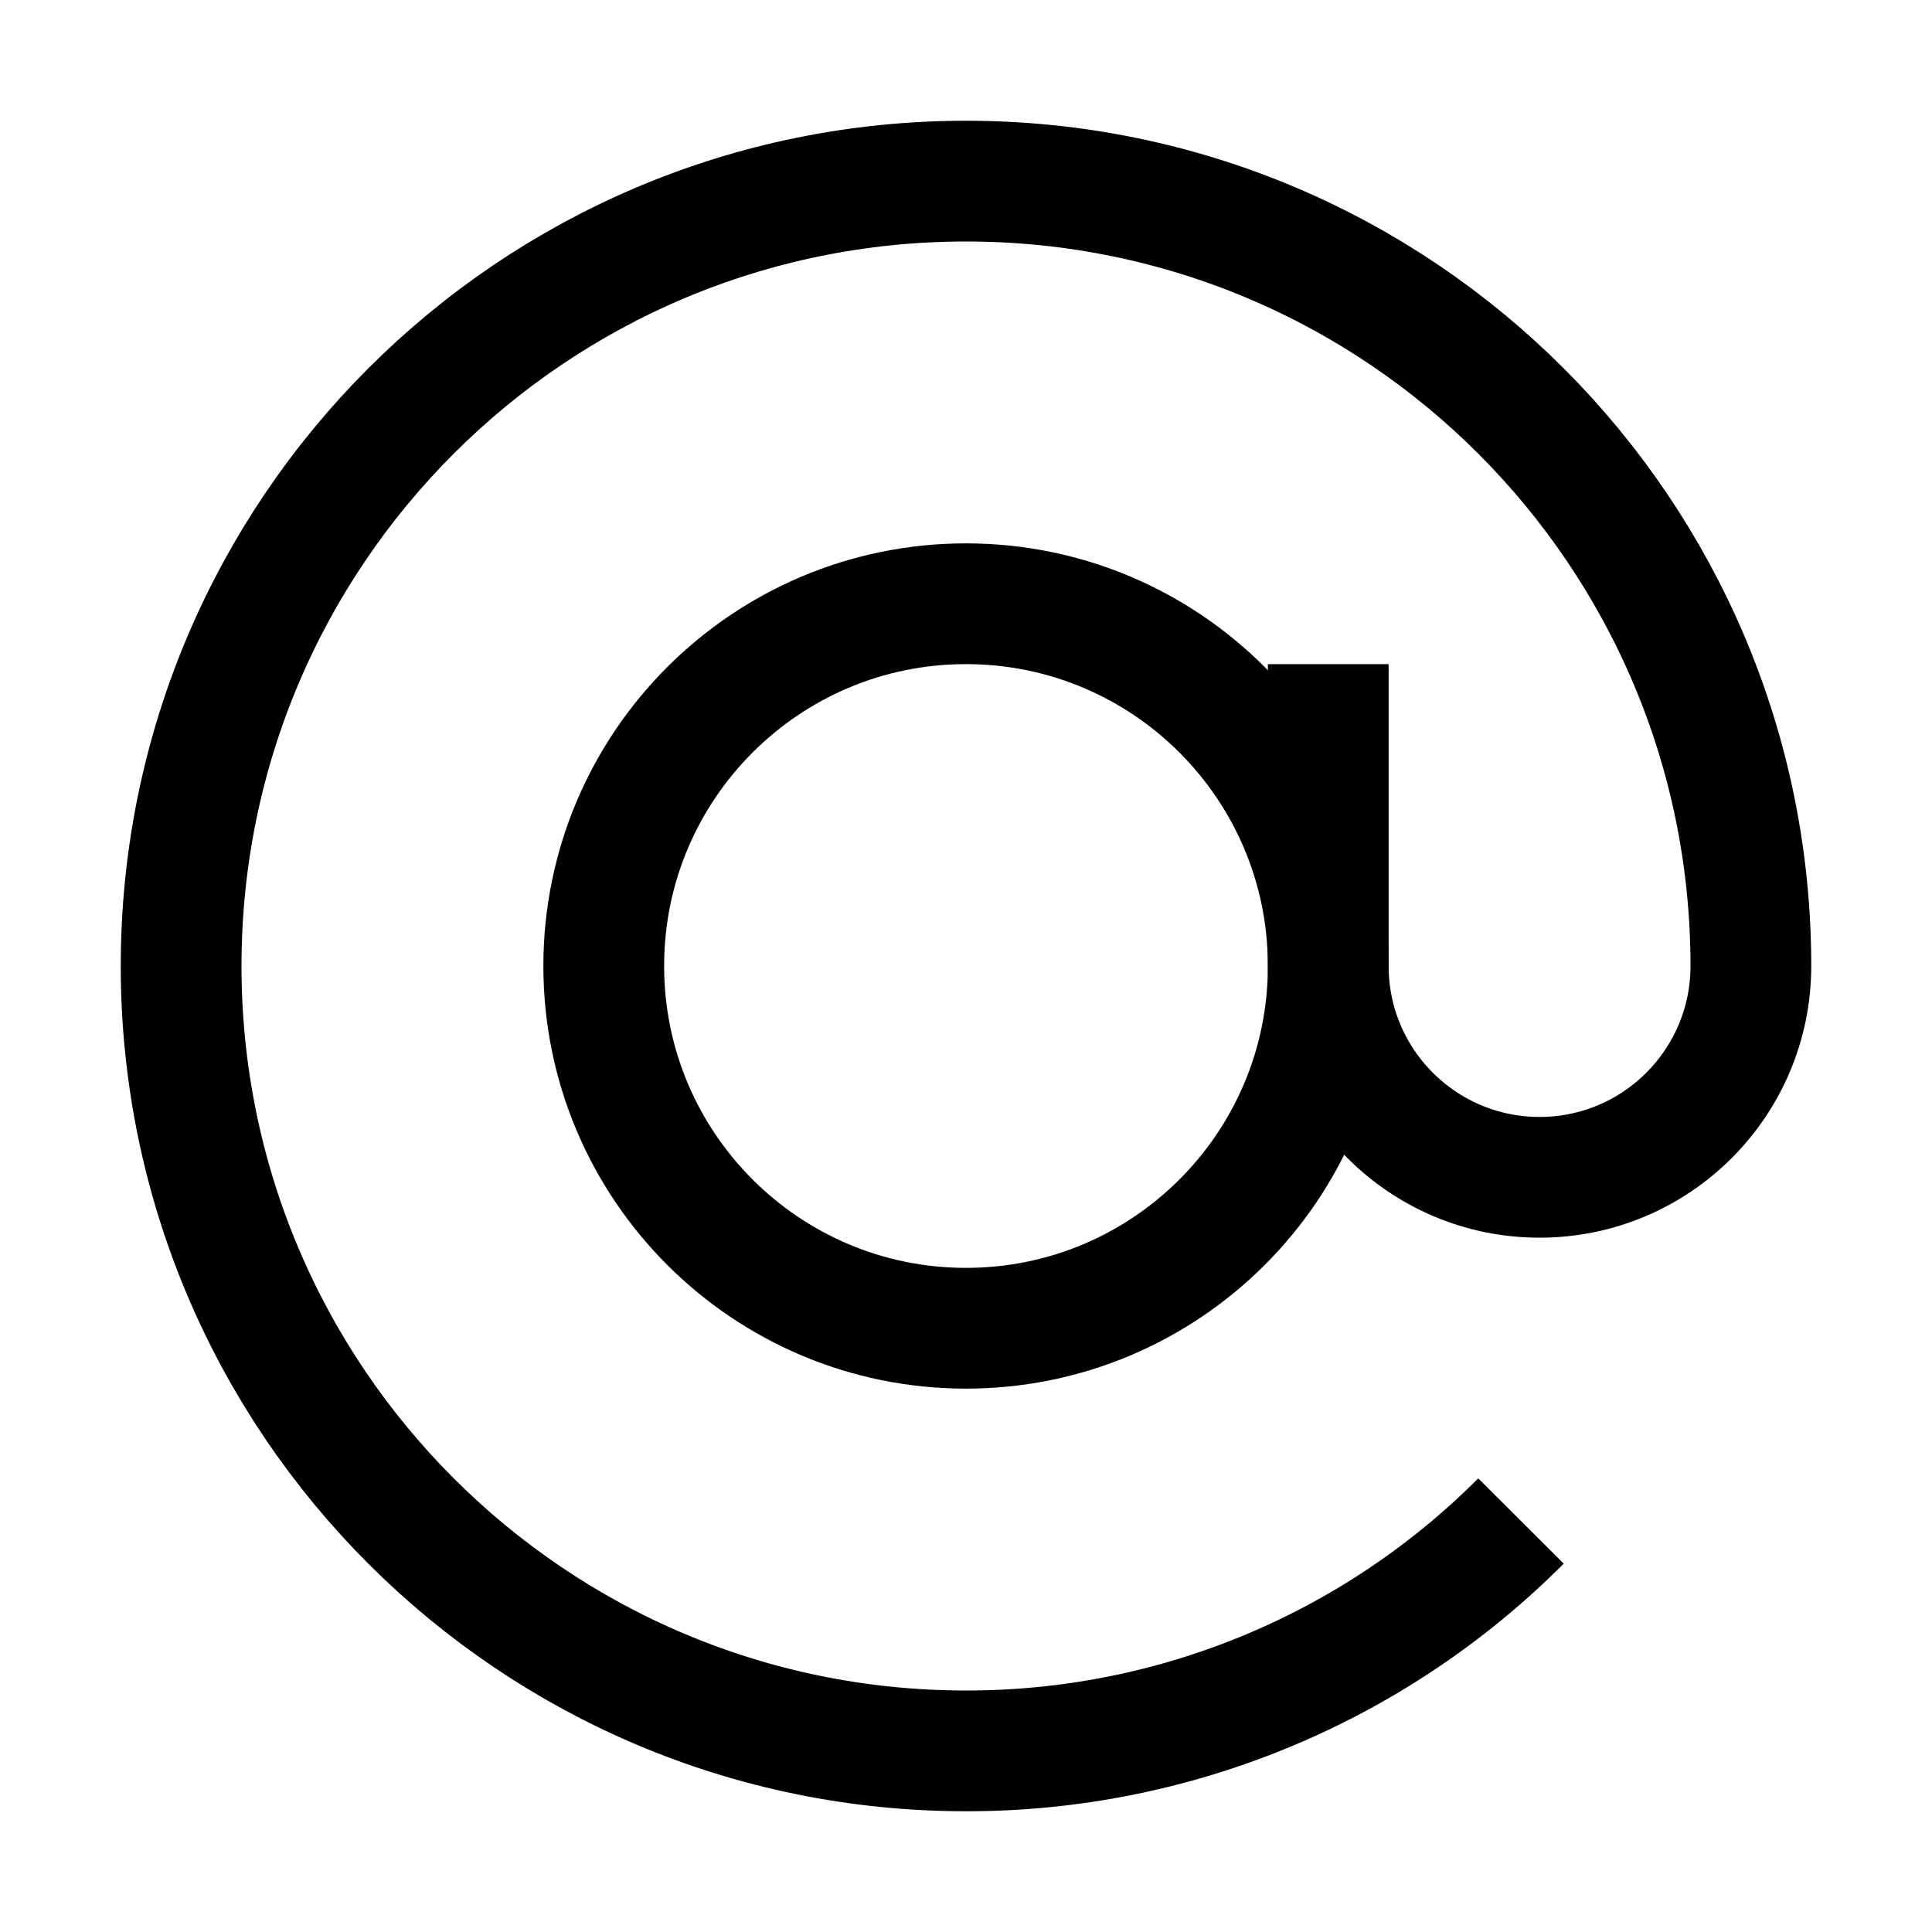
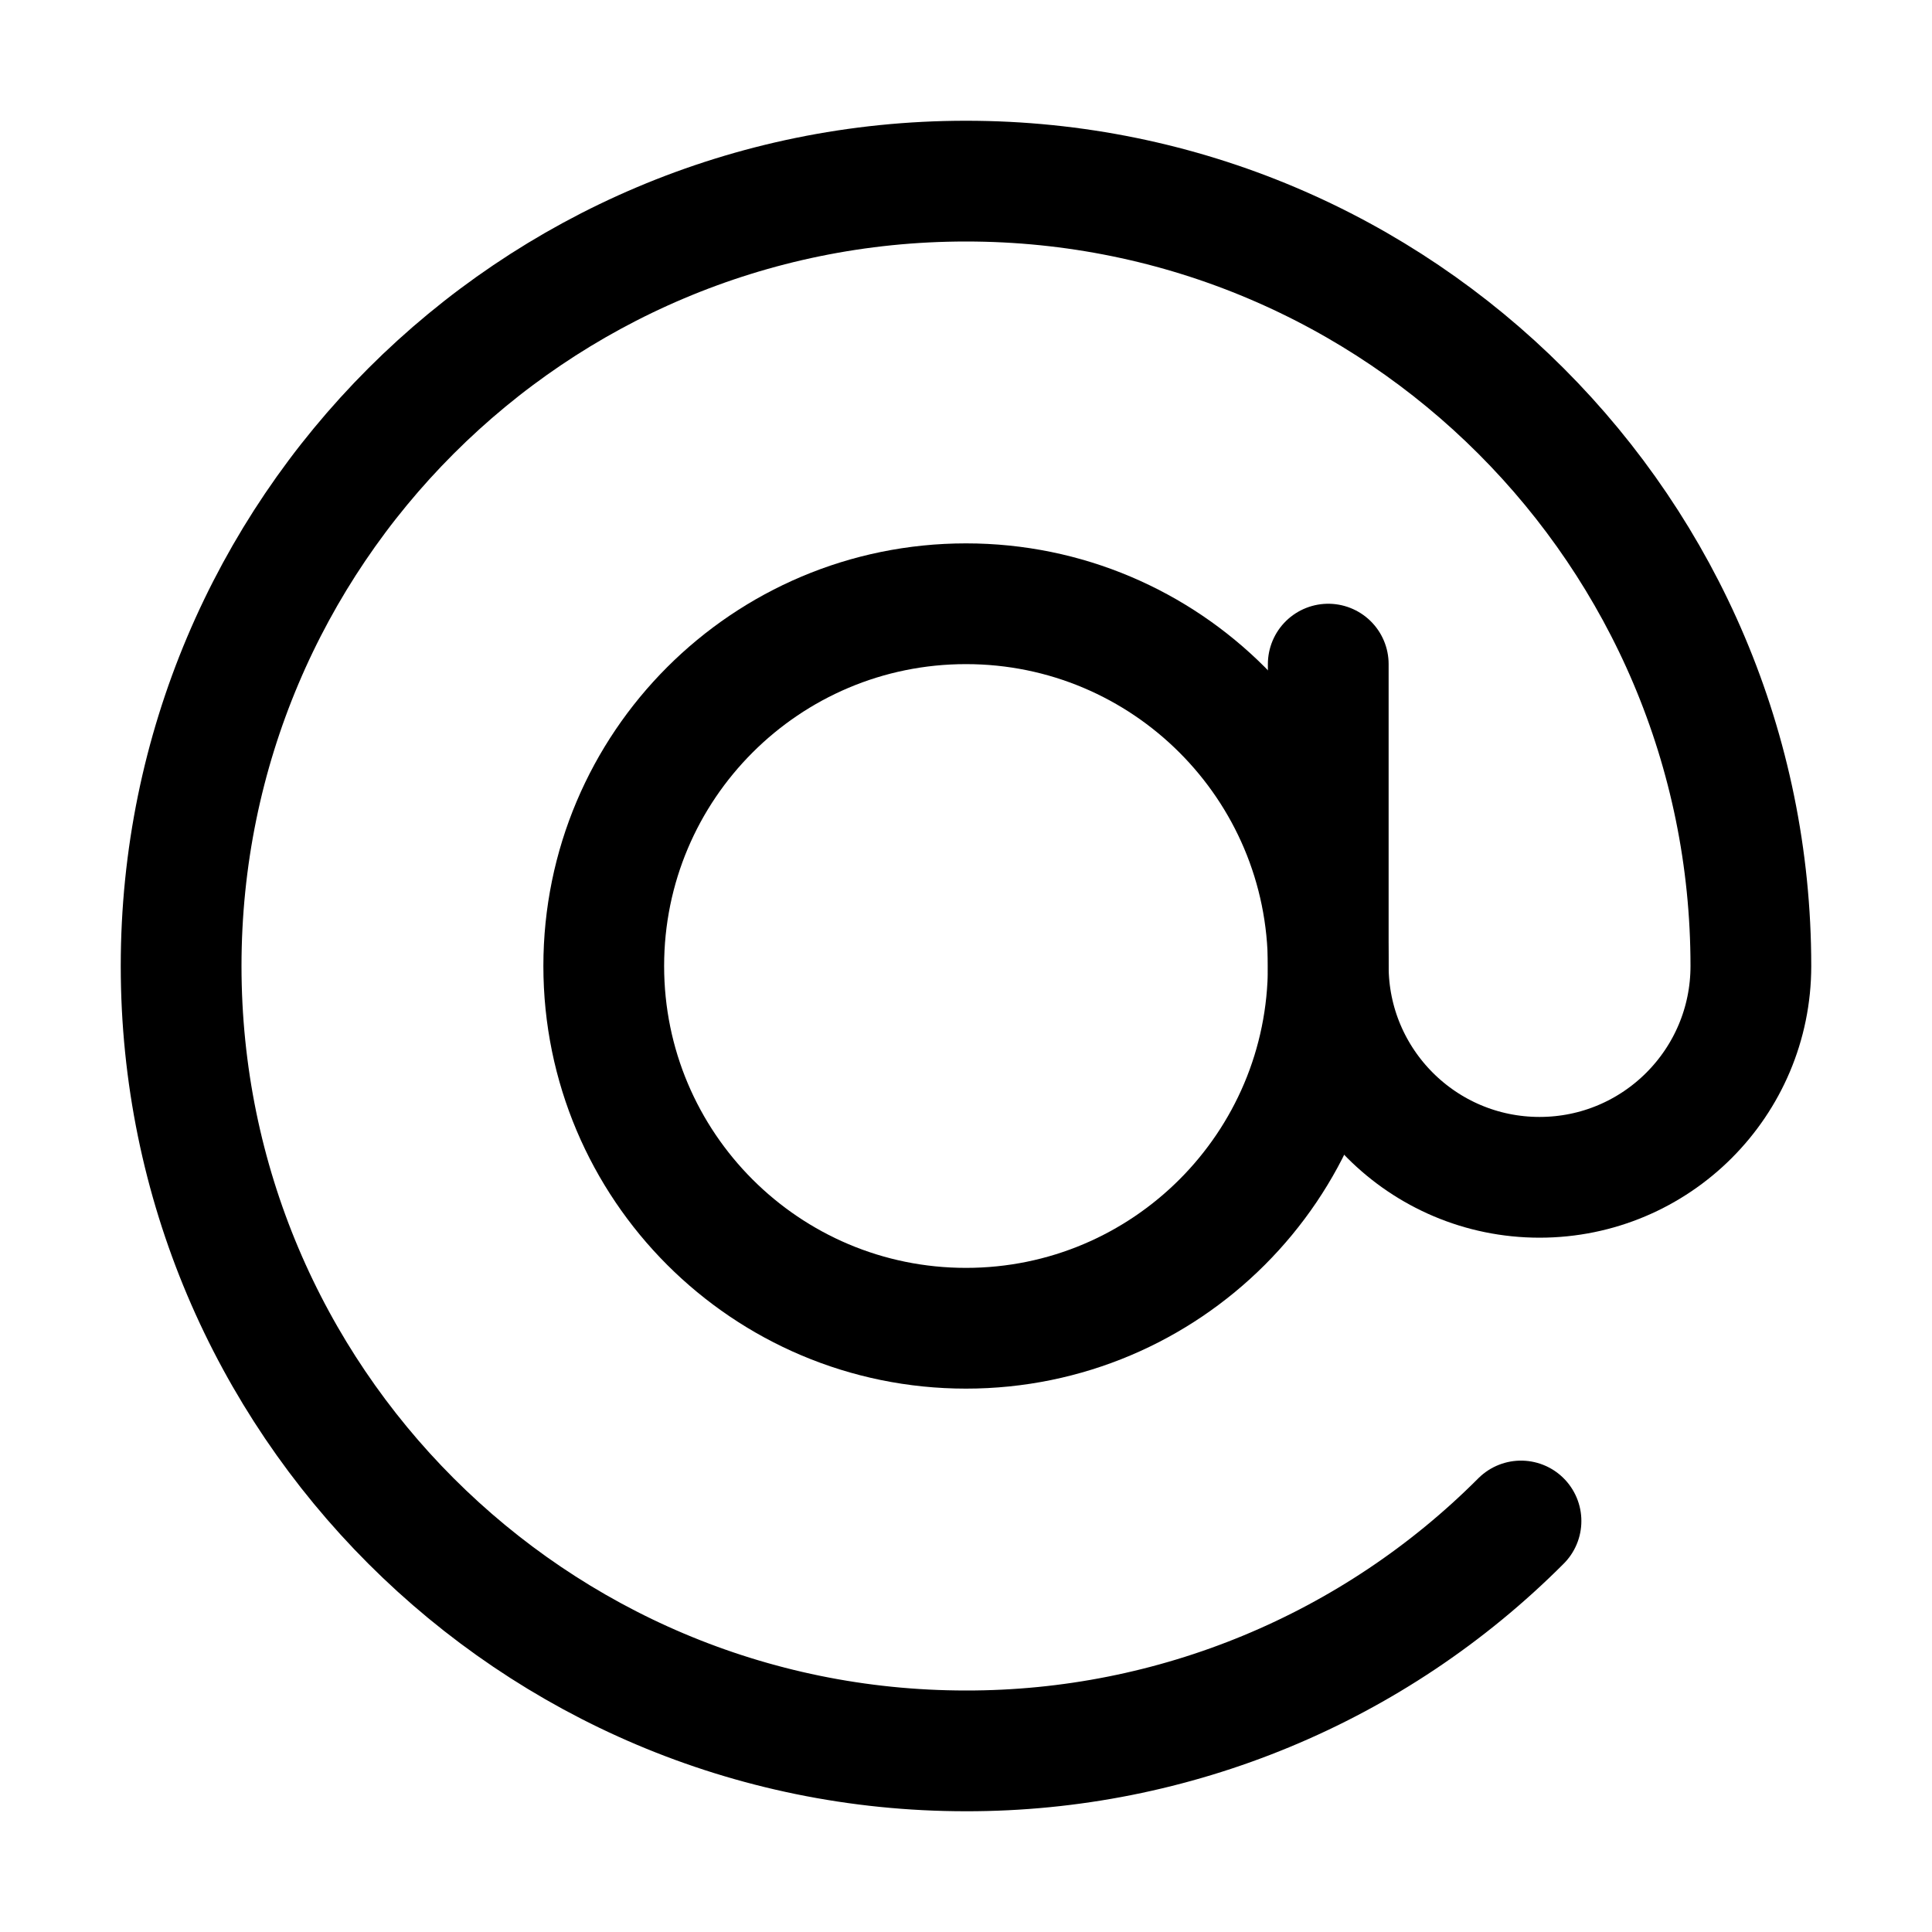
<svg xmlns="http://www.w3.org/2000/svg" width="512" height="512" viewBox="0 0 512 512">
-   <circle cx="256" cy="256" r="96" fill="none" stroke="#000" stroke-linecap="butt" stroke-linejoin="miter" stroke-width="32" />
-   <path d="M403.08,403.08A207.35,207.35,0,0,1,256,464C141.12,464,48,370.88,48,256S141.12,48,256,48s208,93.12,208,208a56,56,0,0,1-112,0V176" fill="none" stroke="#000" stroke-linecap="butt" stroke-linejoin="miter" stroke-width="32" />
+   <circle cx="256" cy="256" r="96" fill="none" stroke="#000" stroke-linecap="round" stroke-linejoin="round" stroke-width="32" />
+   <path d="M403.08,403.08A207.35,207.35,0,0,1,256,464C141.12,464,48,370.88,48,256S141.12,48,256,48s208,93.12,208,208a56,56,0,0,1-112,0V176" fill="none" stroke="#000" stroke-linecap="round" stroke-linejoin="round" stroke-width="32" />
</svg>
